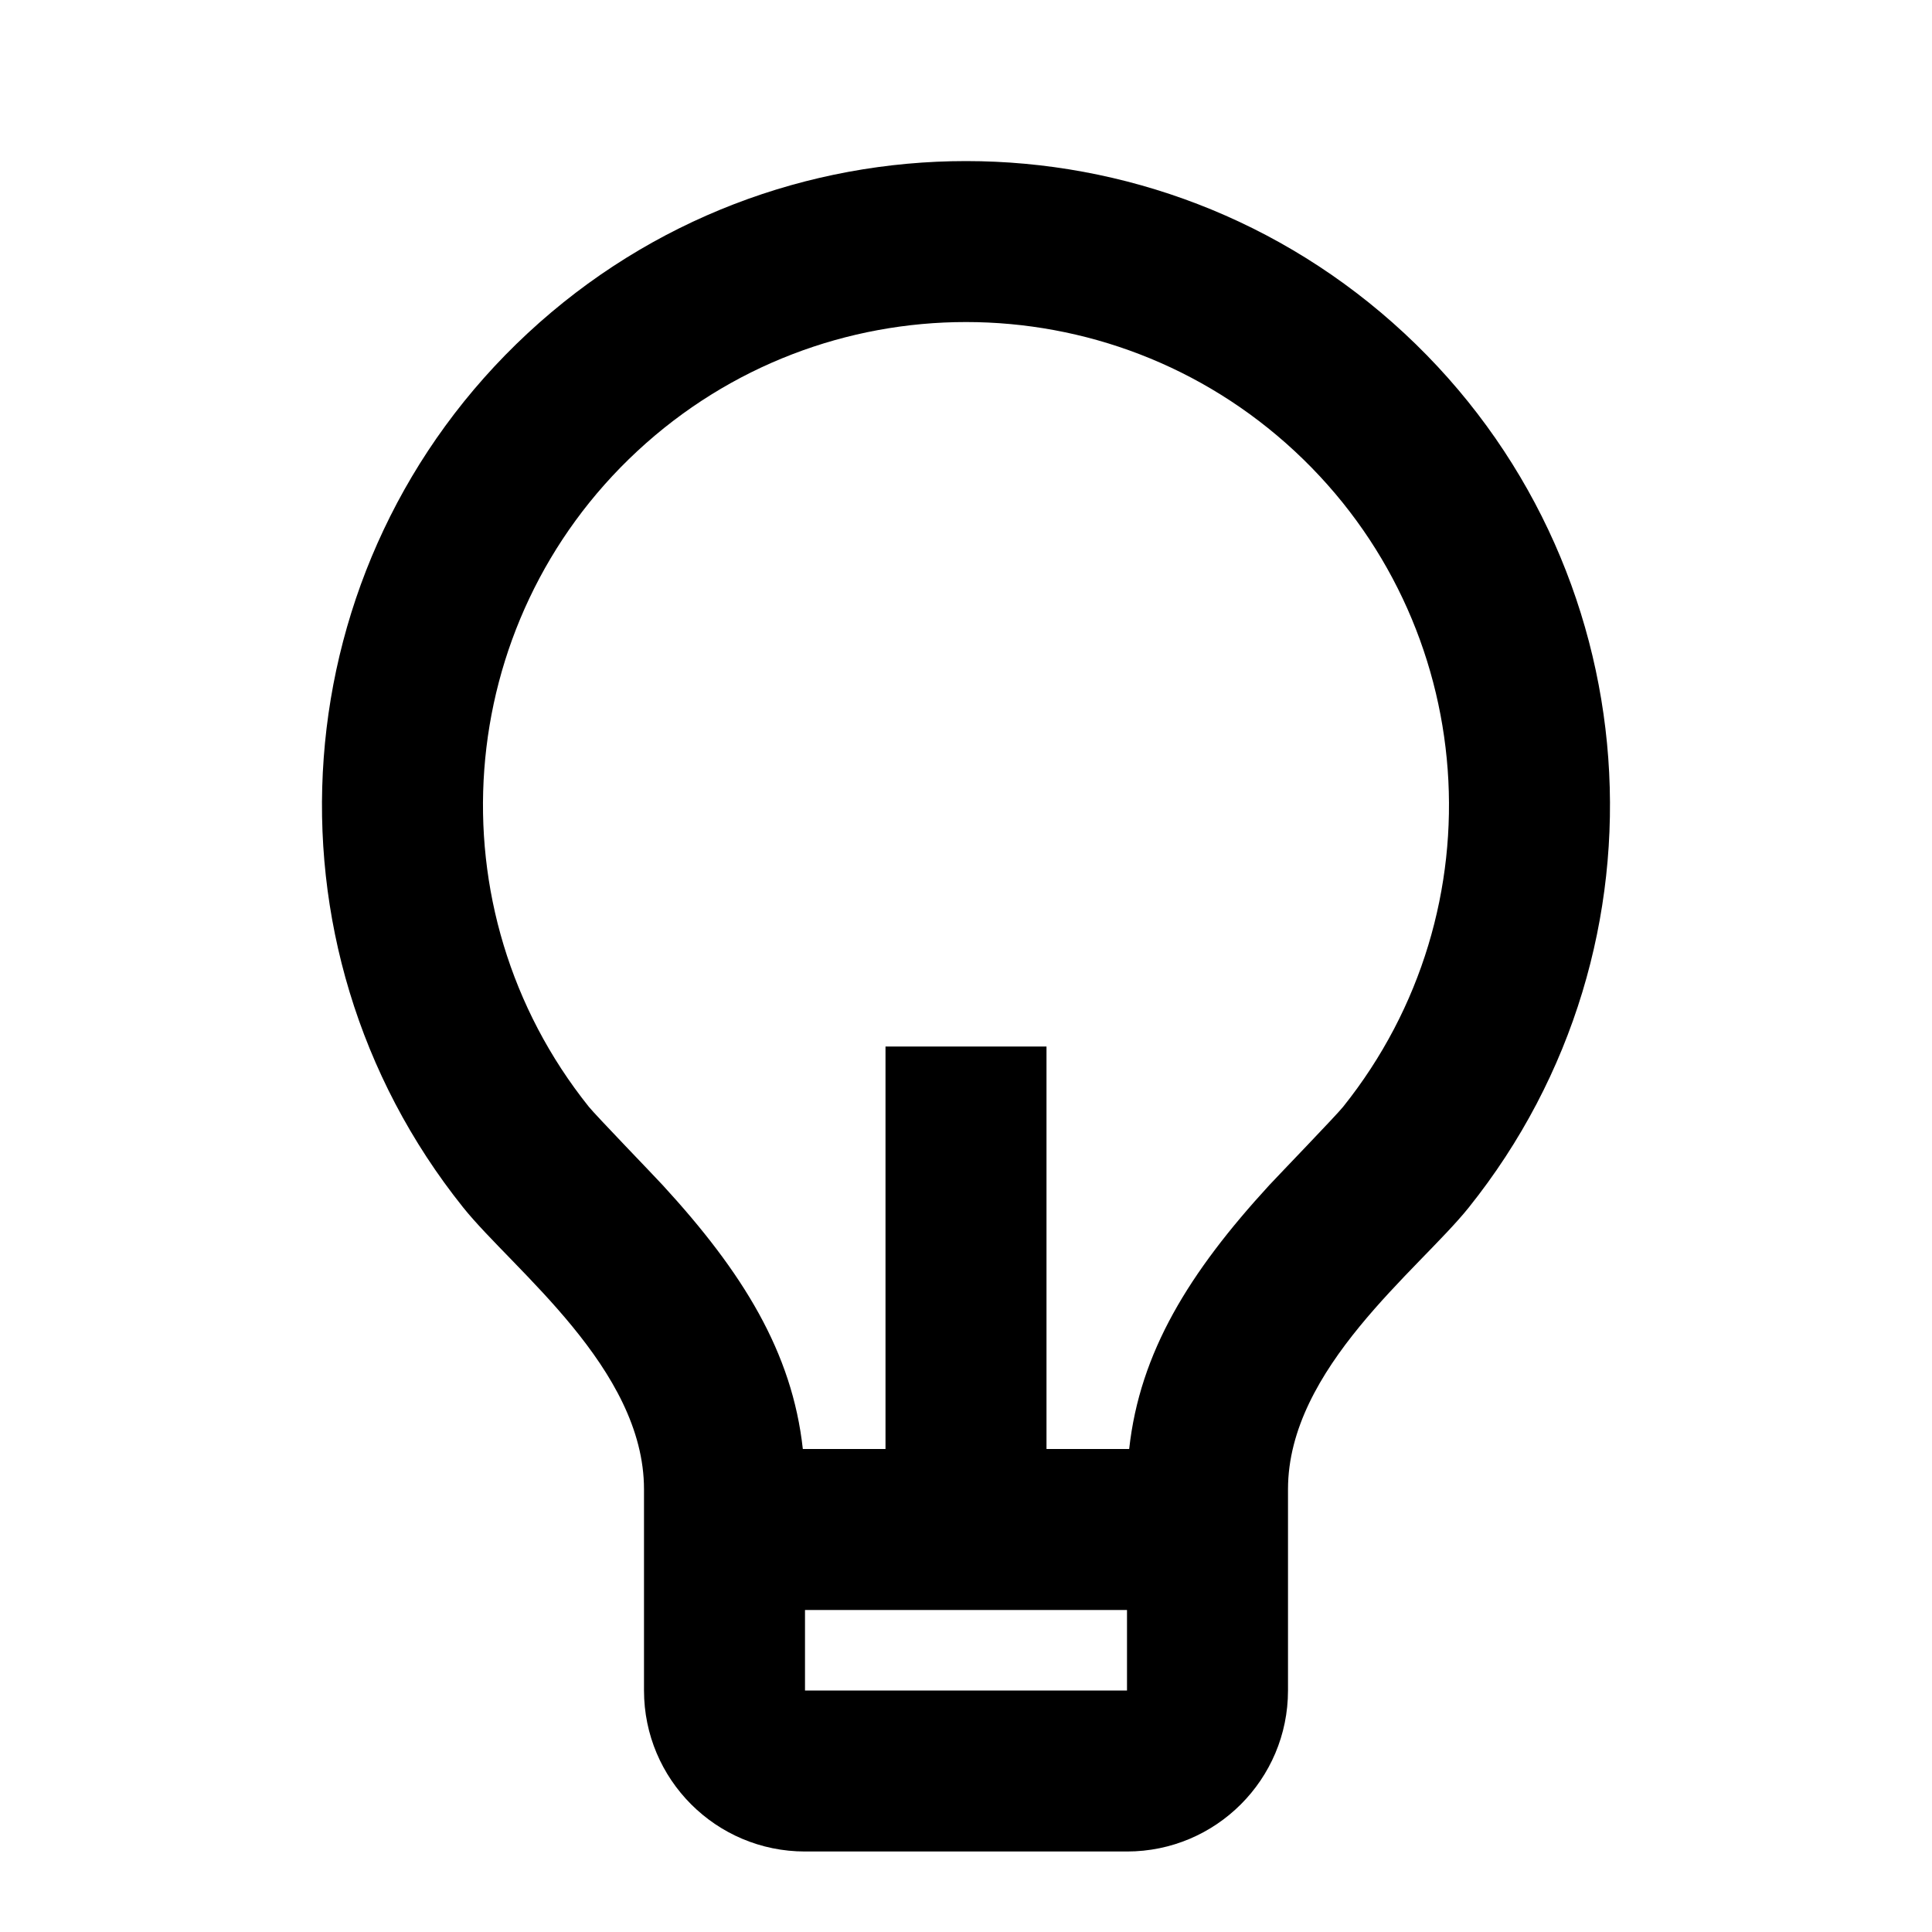
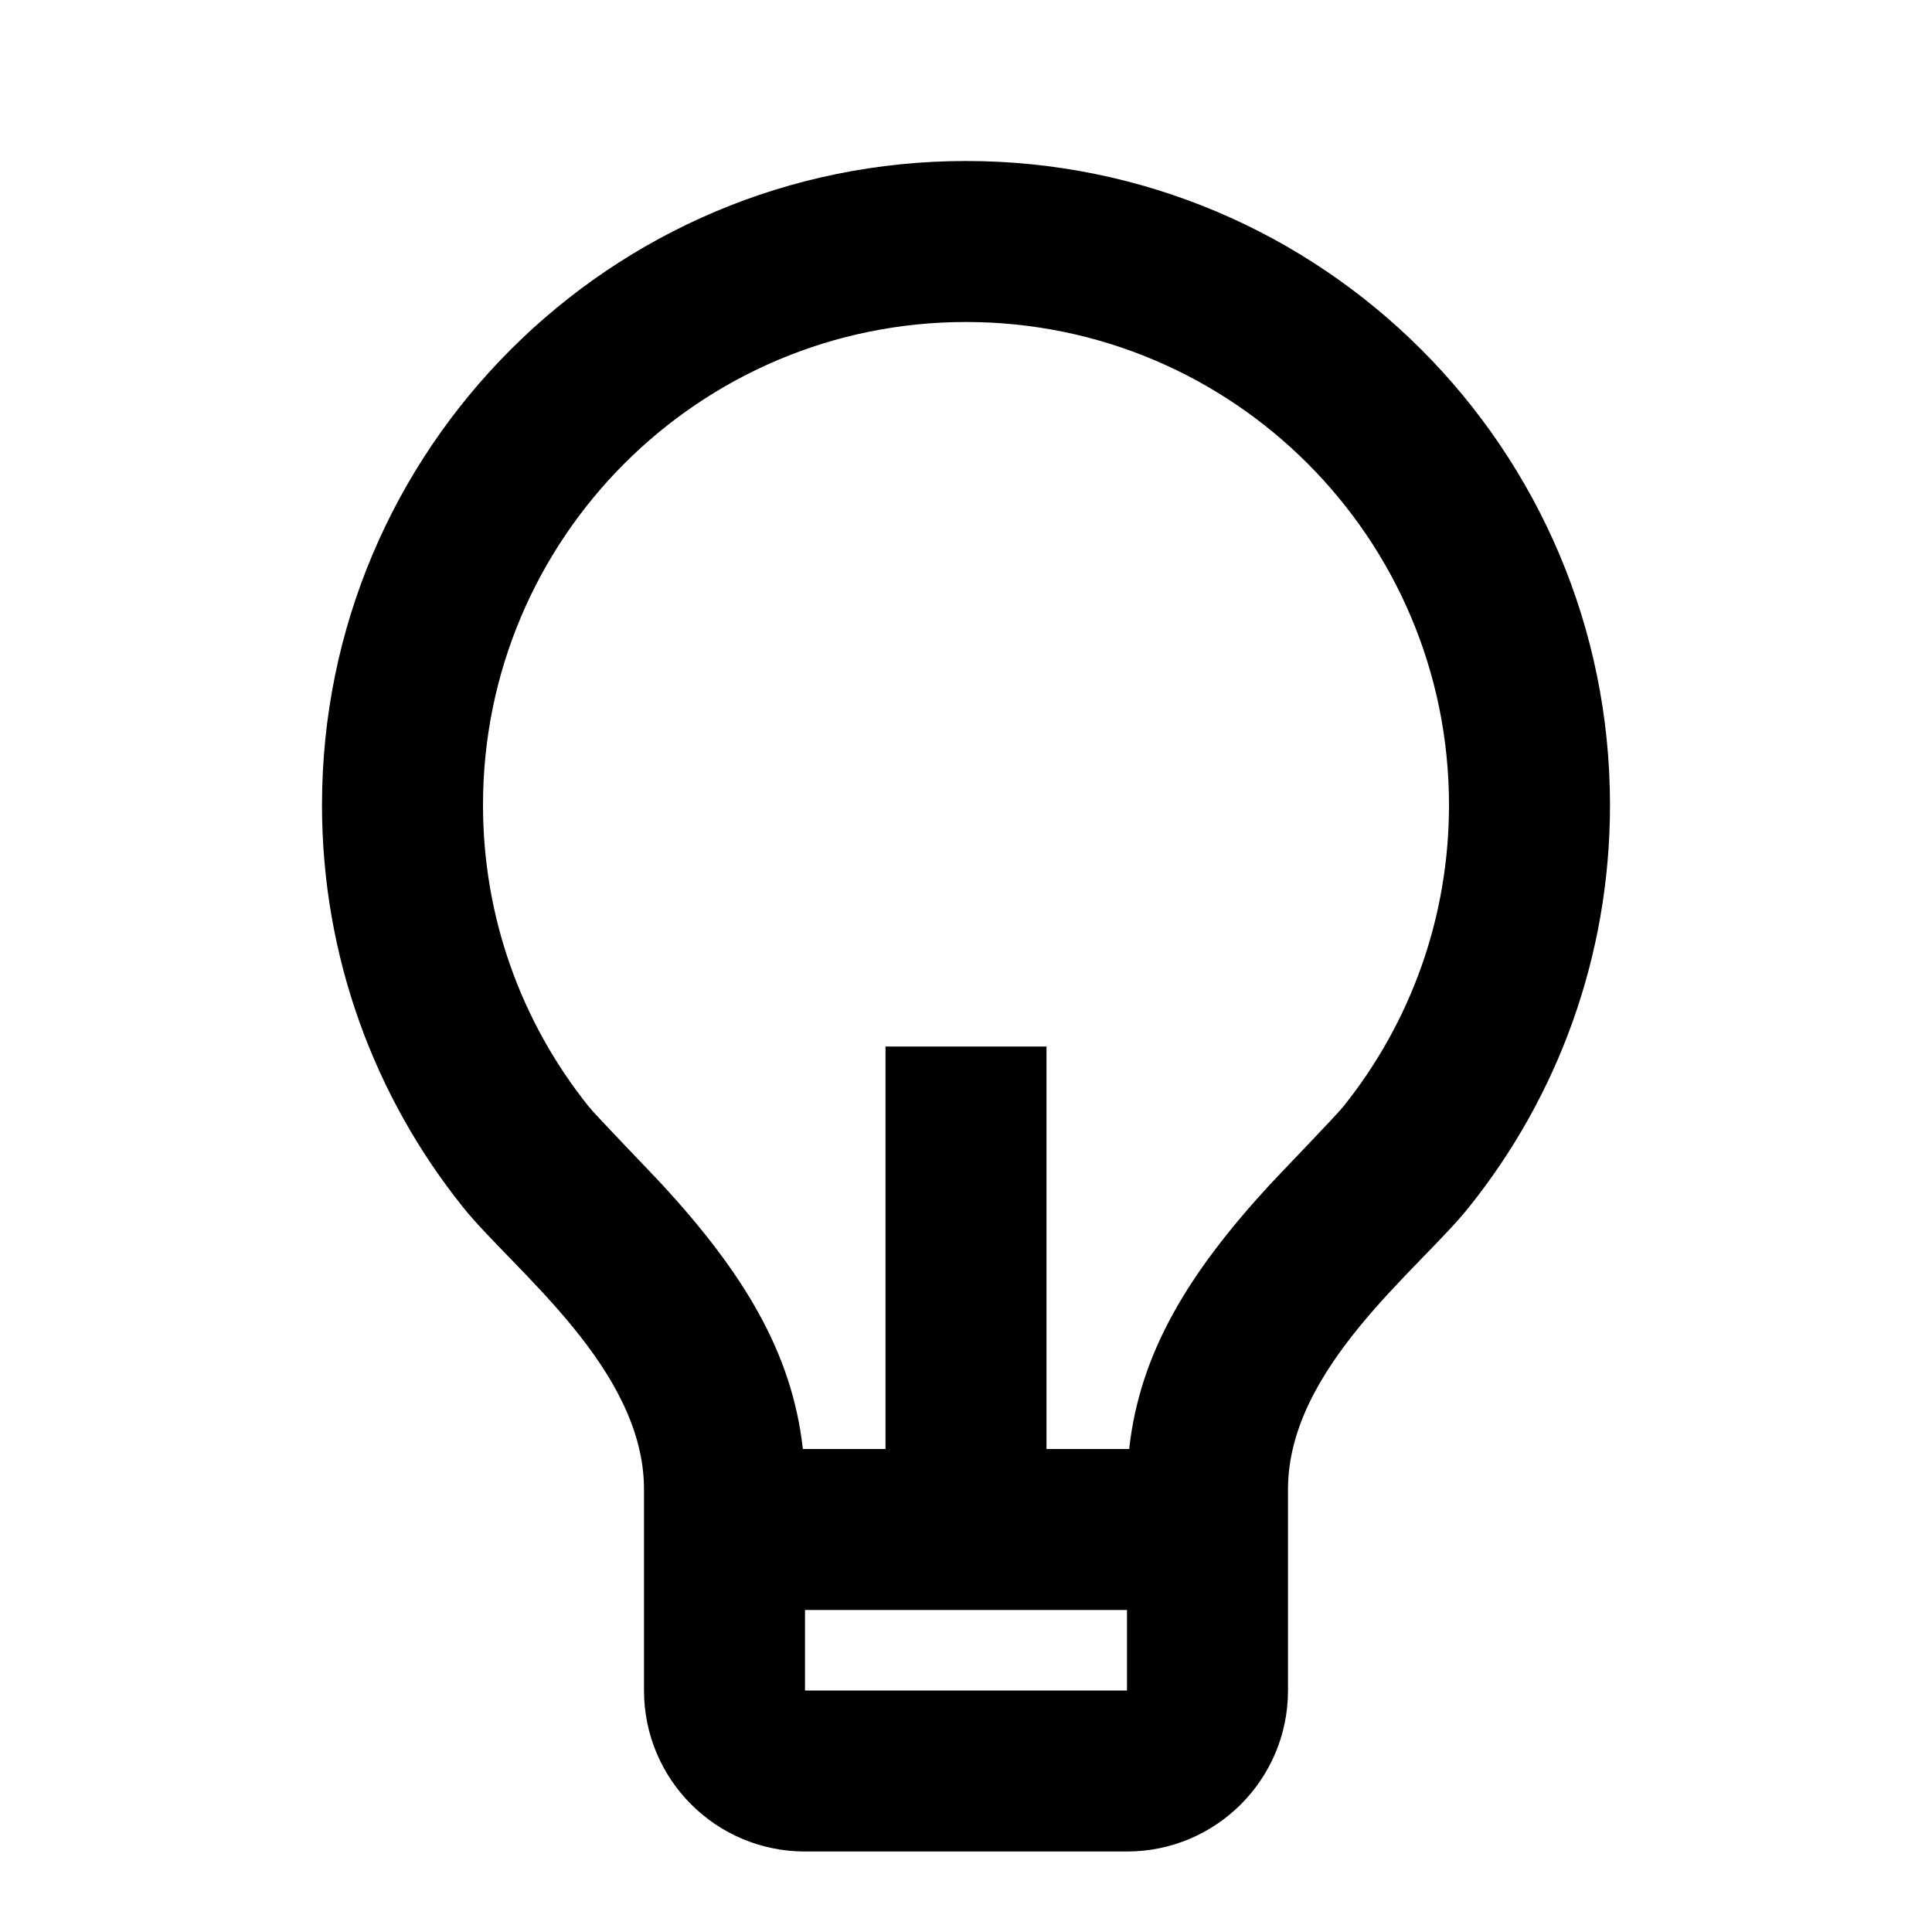
- <svg xmlns="http://www.w3.org/2000/svg" width="20" height="20" viewBox="0 0 24 24">
-   <path fill="currentColor" d="M9.973 18H11v-5h2v5h1.027c.132-1.202.745-2.193 1.74-3.277.113-.122.832-.867.917-.973a6 6 0 1 0-9.37-.002c.086.107.807.853.918.974.996 1.084 1.609 2.076 1.741 3.278M10 20v1h4v-1zm-4.246-5a8 8 0 1 1 12.49.002C17.624 15.774 16 17 16 18.5V21a2 2 0 0 1-2 2h-4a2 2 0 0 1-2-2v-2.5C8 17 6.375 15.774 5.754 15" />
+ <svg xmlns="http://www.w3.org/2000/svg" viewBox="0 0 24 24" width="18" height="18">
+   <path d="M9.973 18H11V13H13V18H14.027C14.159 16.798 14.772 15.806 15.768 14.723C15.88 14.601 16.599 13.856 16.684 13.75C17.532 12.693 18 11.385 18 10C18 6.686 15.314 4 12 4C8.686 4 6 6.686 6 10C6 11.384 6.468 12.692 7.315 13.748C7.4 13.855 8.121 14.601 8.232 14.722C9.228 15.806 9.841 16.798 9.973 18ZM10 20V21H14V20H10ZM5.754 14.999C4.656 13.63 4 11.892 4 10C4 5.582 7.582 2 12 2C16.418 2 20 5.582 20 10C20 11.893 19.343 13.632 18.244 15.001C17.624 15.775 16 17 16 18.5V21C16 22.105 15.105 23 14 23H10C8.895 23 8 22.105 8 21V18.5C8 17 6.375 15.774 5.754 14.999Z" fill="currentColor" />
</svg>
